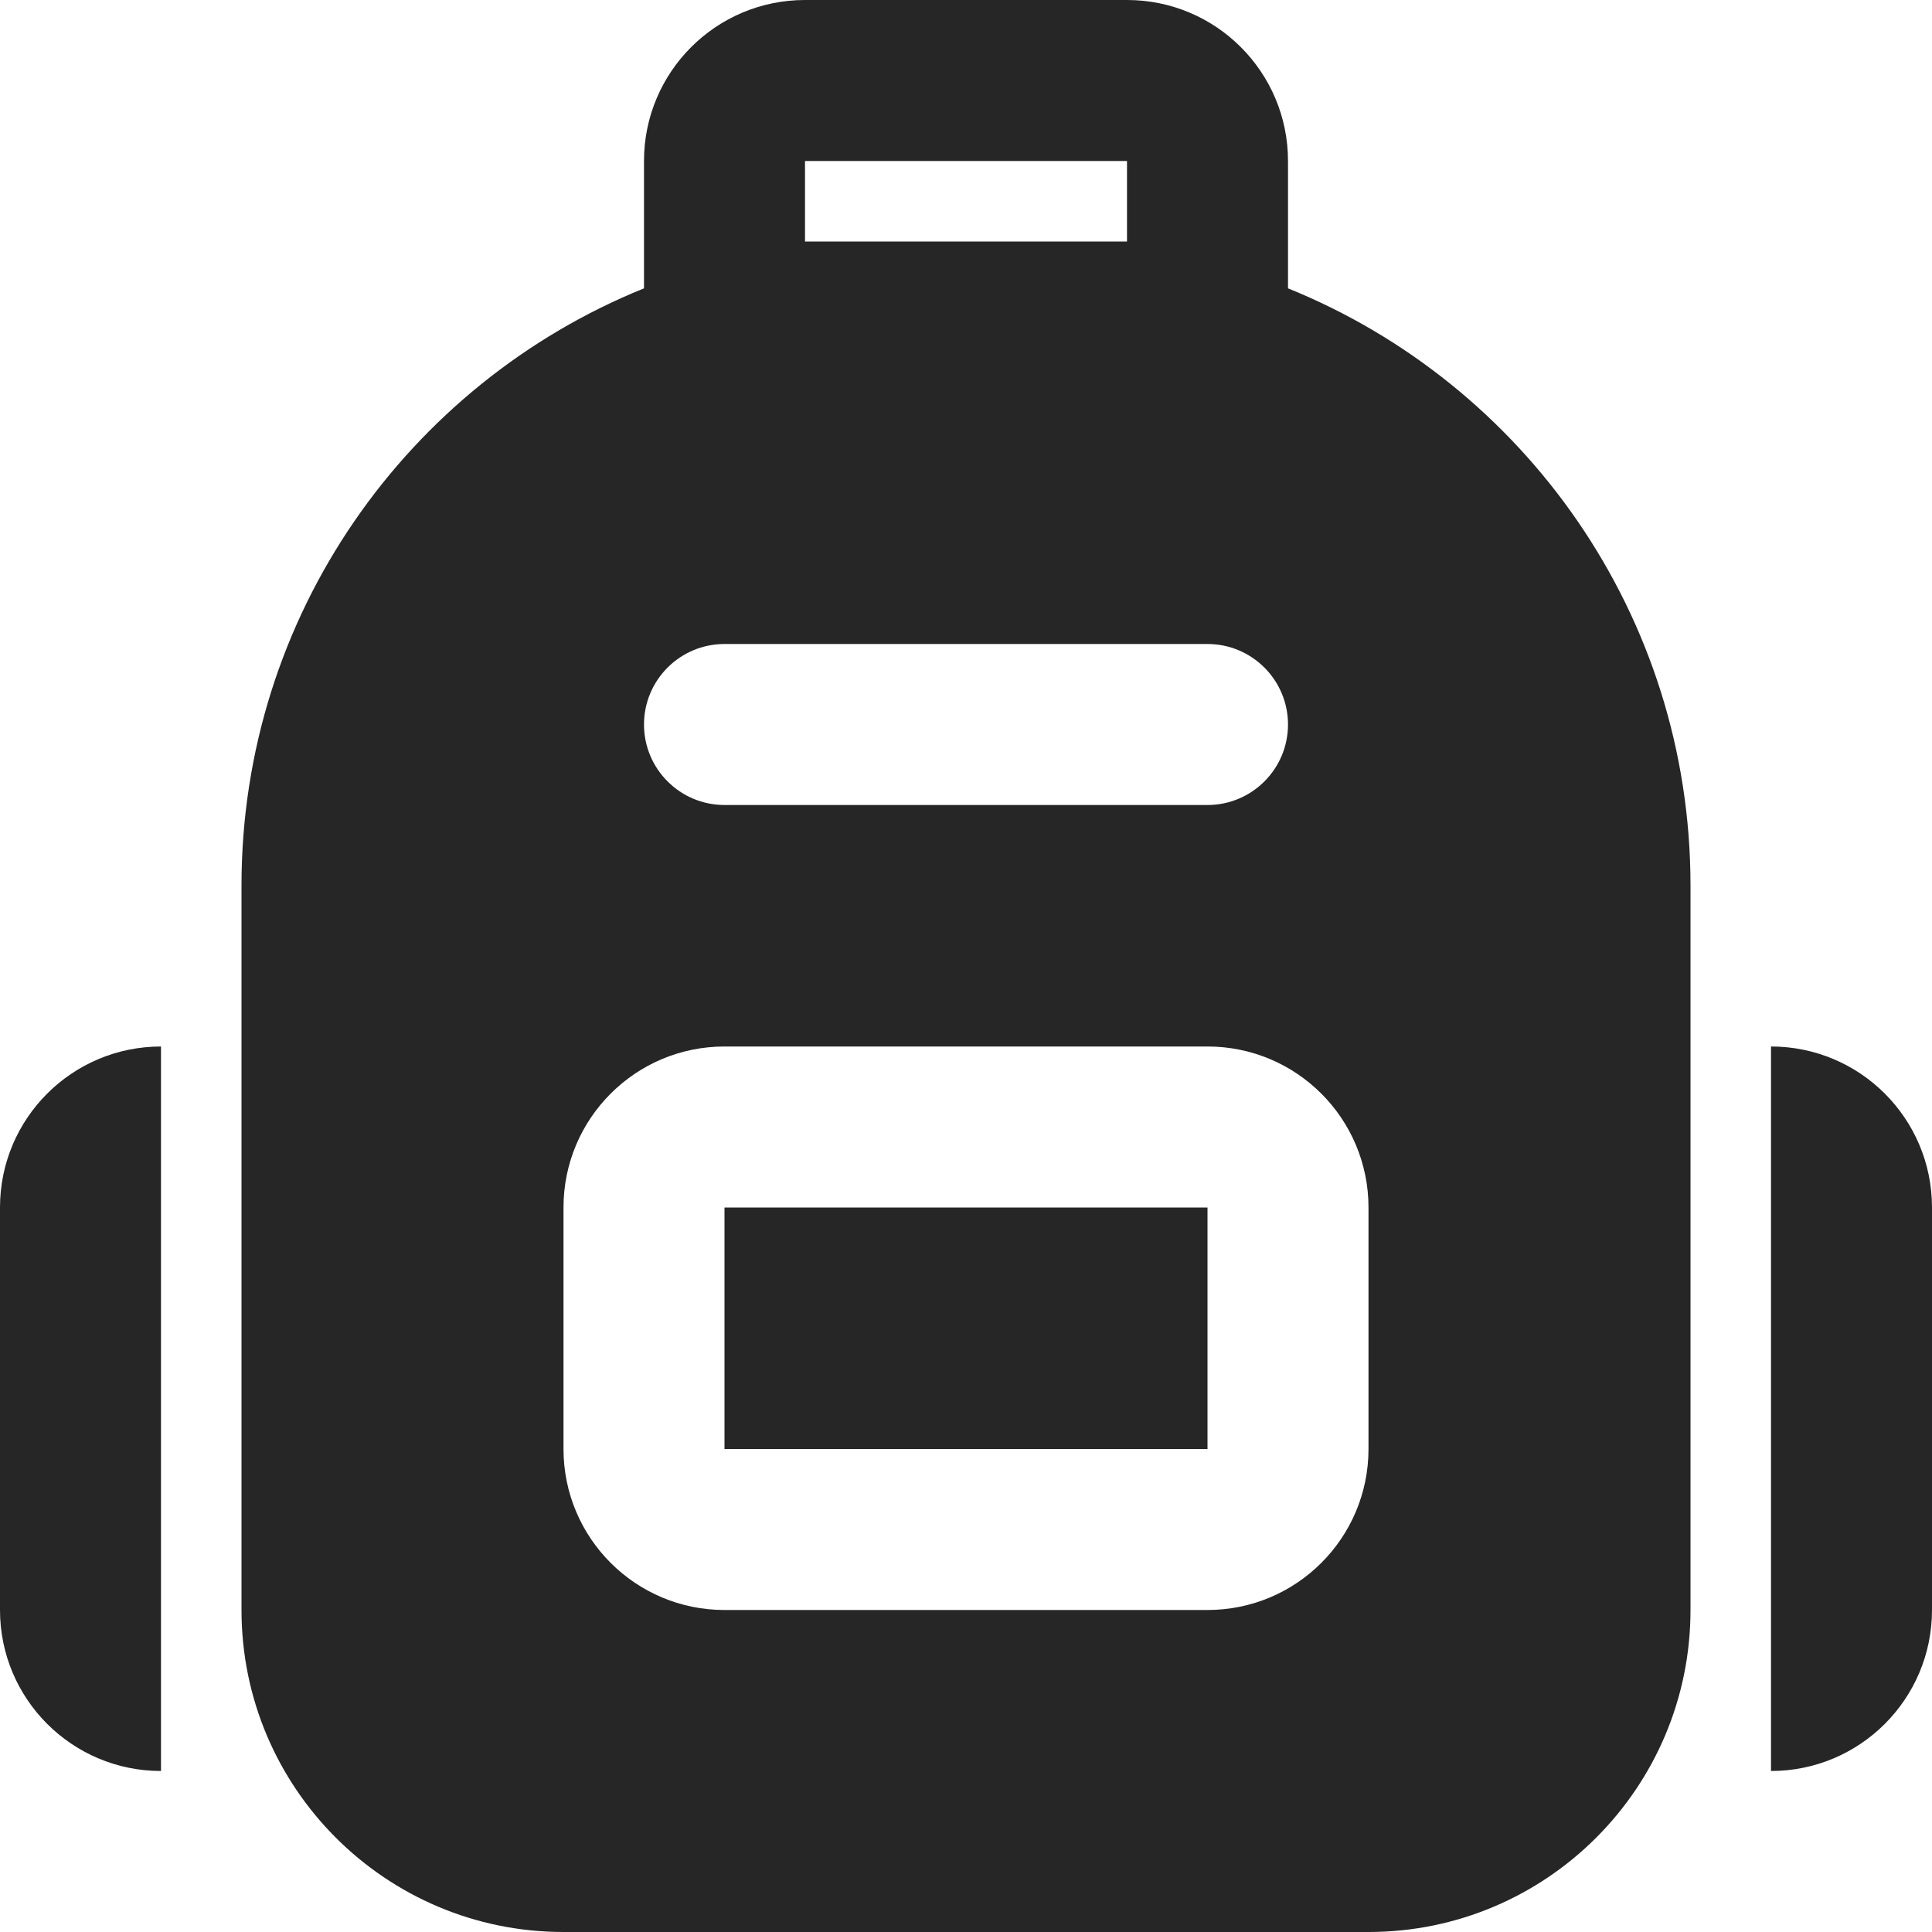
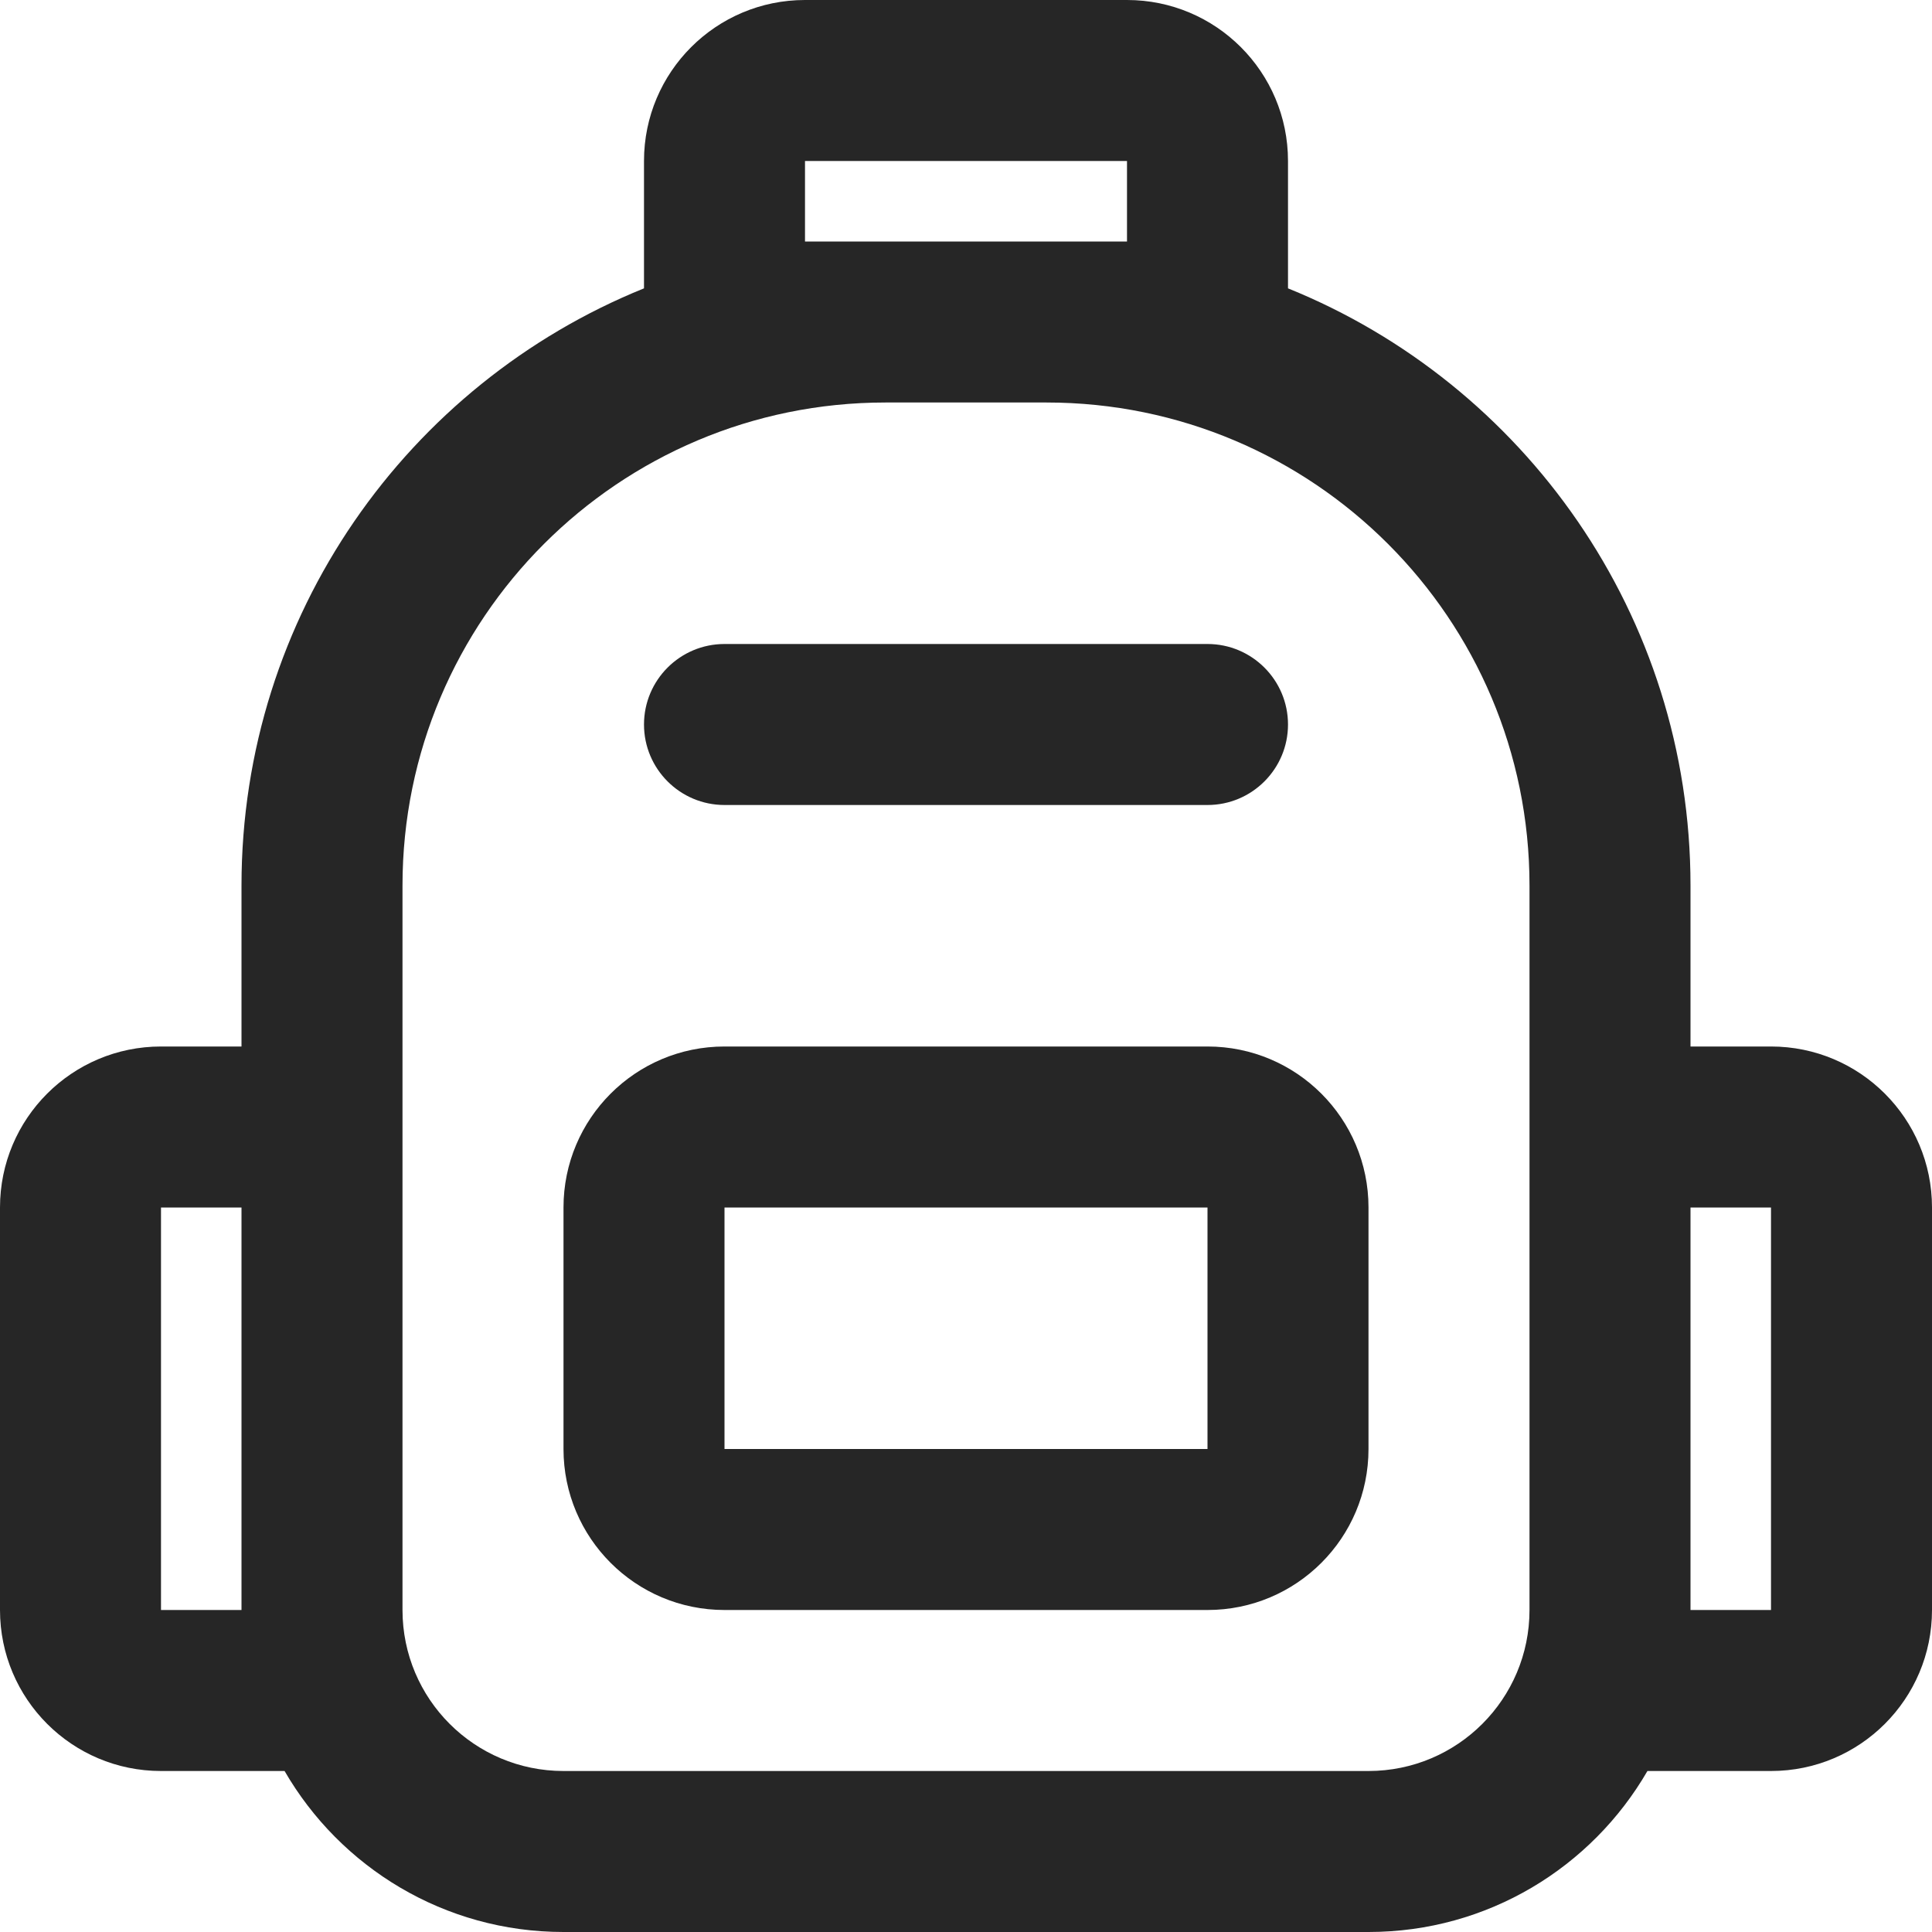
<svg xmlns="http://www.w3.org/2000/svg" width="24" height="24" viewBox="0 0 24 24" fill="none">
-   <path fill-rule="evenodd" clip-rule="evenodd" d="M10 2H14V3H13H11H10V2ZM8 3.582V2C8 0.895 8.895 0 10 0H14C15.105 0 16 0.895 16 2V3.582C18.932 4.768 21 7.643 21 11V20C21 22.209 19.209 24 17 24H7C4.791 24 3 22.209 3 20V11C3 7.643 5.068 4.768 8 3.582ZM2 22V20V15V13C0.895 13 0 13.895 0 15V20C0 21.105 0.895 22 2 22ZM22 20V22C23.105 22 24 21.105 24 20V15C24 13.895 23.105 13 22 13V15V20ZM9 8C8.448 8 8 8.448 8 9C8 9.552 8.448 10 9 10H15C15.552 10 16 9.552 16 9C16 8.448 15.552 8 15 8H9ZM9 15H15V18H9V15ZM7 15C7 13.895 7.895 13 9 13H15C16.105 13 17 13.895 17 15V18C17 19.105 16.105 20 15 20H9C7.895 20 7 19.105 7 18V15Z" fill="#262626" />
+   <path fill-rule="evenodd" clip-rule="evenodd" d="M10 2H14V3H13H11H10V2ZM8 3.582V2C8 0.895 8.895 0 10 0H14C15.105 0 16 0.895 16 2V3.582C18.932 4.768 21 7.643 21 11V13H22C23.105 13 24 13.895 24 15V20C24 21.105 23.105 22 22 22H20.465C19.773 23.196 18.481 24 17 24H7C5.519 24 4.227 23.196 3.535 22H2C0.895 22 0 21.105 0 20V15C0 13.895 0.895 13 2 13H3V11C3 7.643 5.068 4.768 8 3.582ZM19 20V13V11C19 7.686 16.314 5 13 5H11C7.686 5 5 7.686 5 11V13V20C5 21.105 5.895 22 7 22H17C18.105 22 19 21.105 19 20ZM21 15V20H22V15H21ZM2 15H3V20H2L2 15ZM15 15H9V18H15V15ZM9 13C7.895 13 7 13.895 7 15V18C7 19.105 7.895 20 9 20H15C16.105 20 17 19.105 17 18V15C17 13.895 16.105 13 15 13H9ZM9 8C8.448 8 8 8.448 8 9C8 9.552 8.448 10 9 10H15C15.552 10 16 9.552 16 9C16 8.448 15.552 8 15 8H9Z" fill="#262626" />
</svg>
